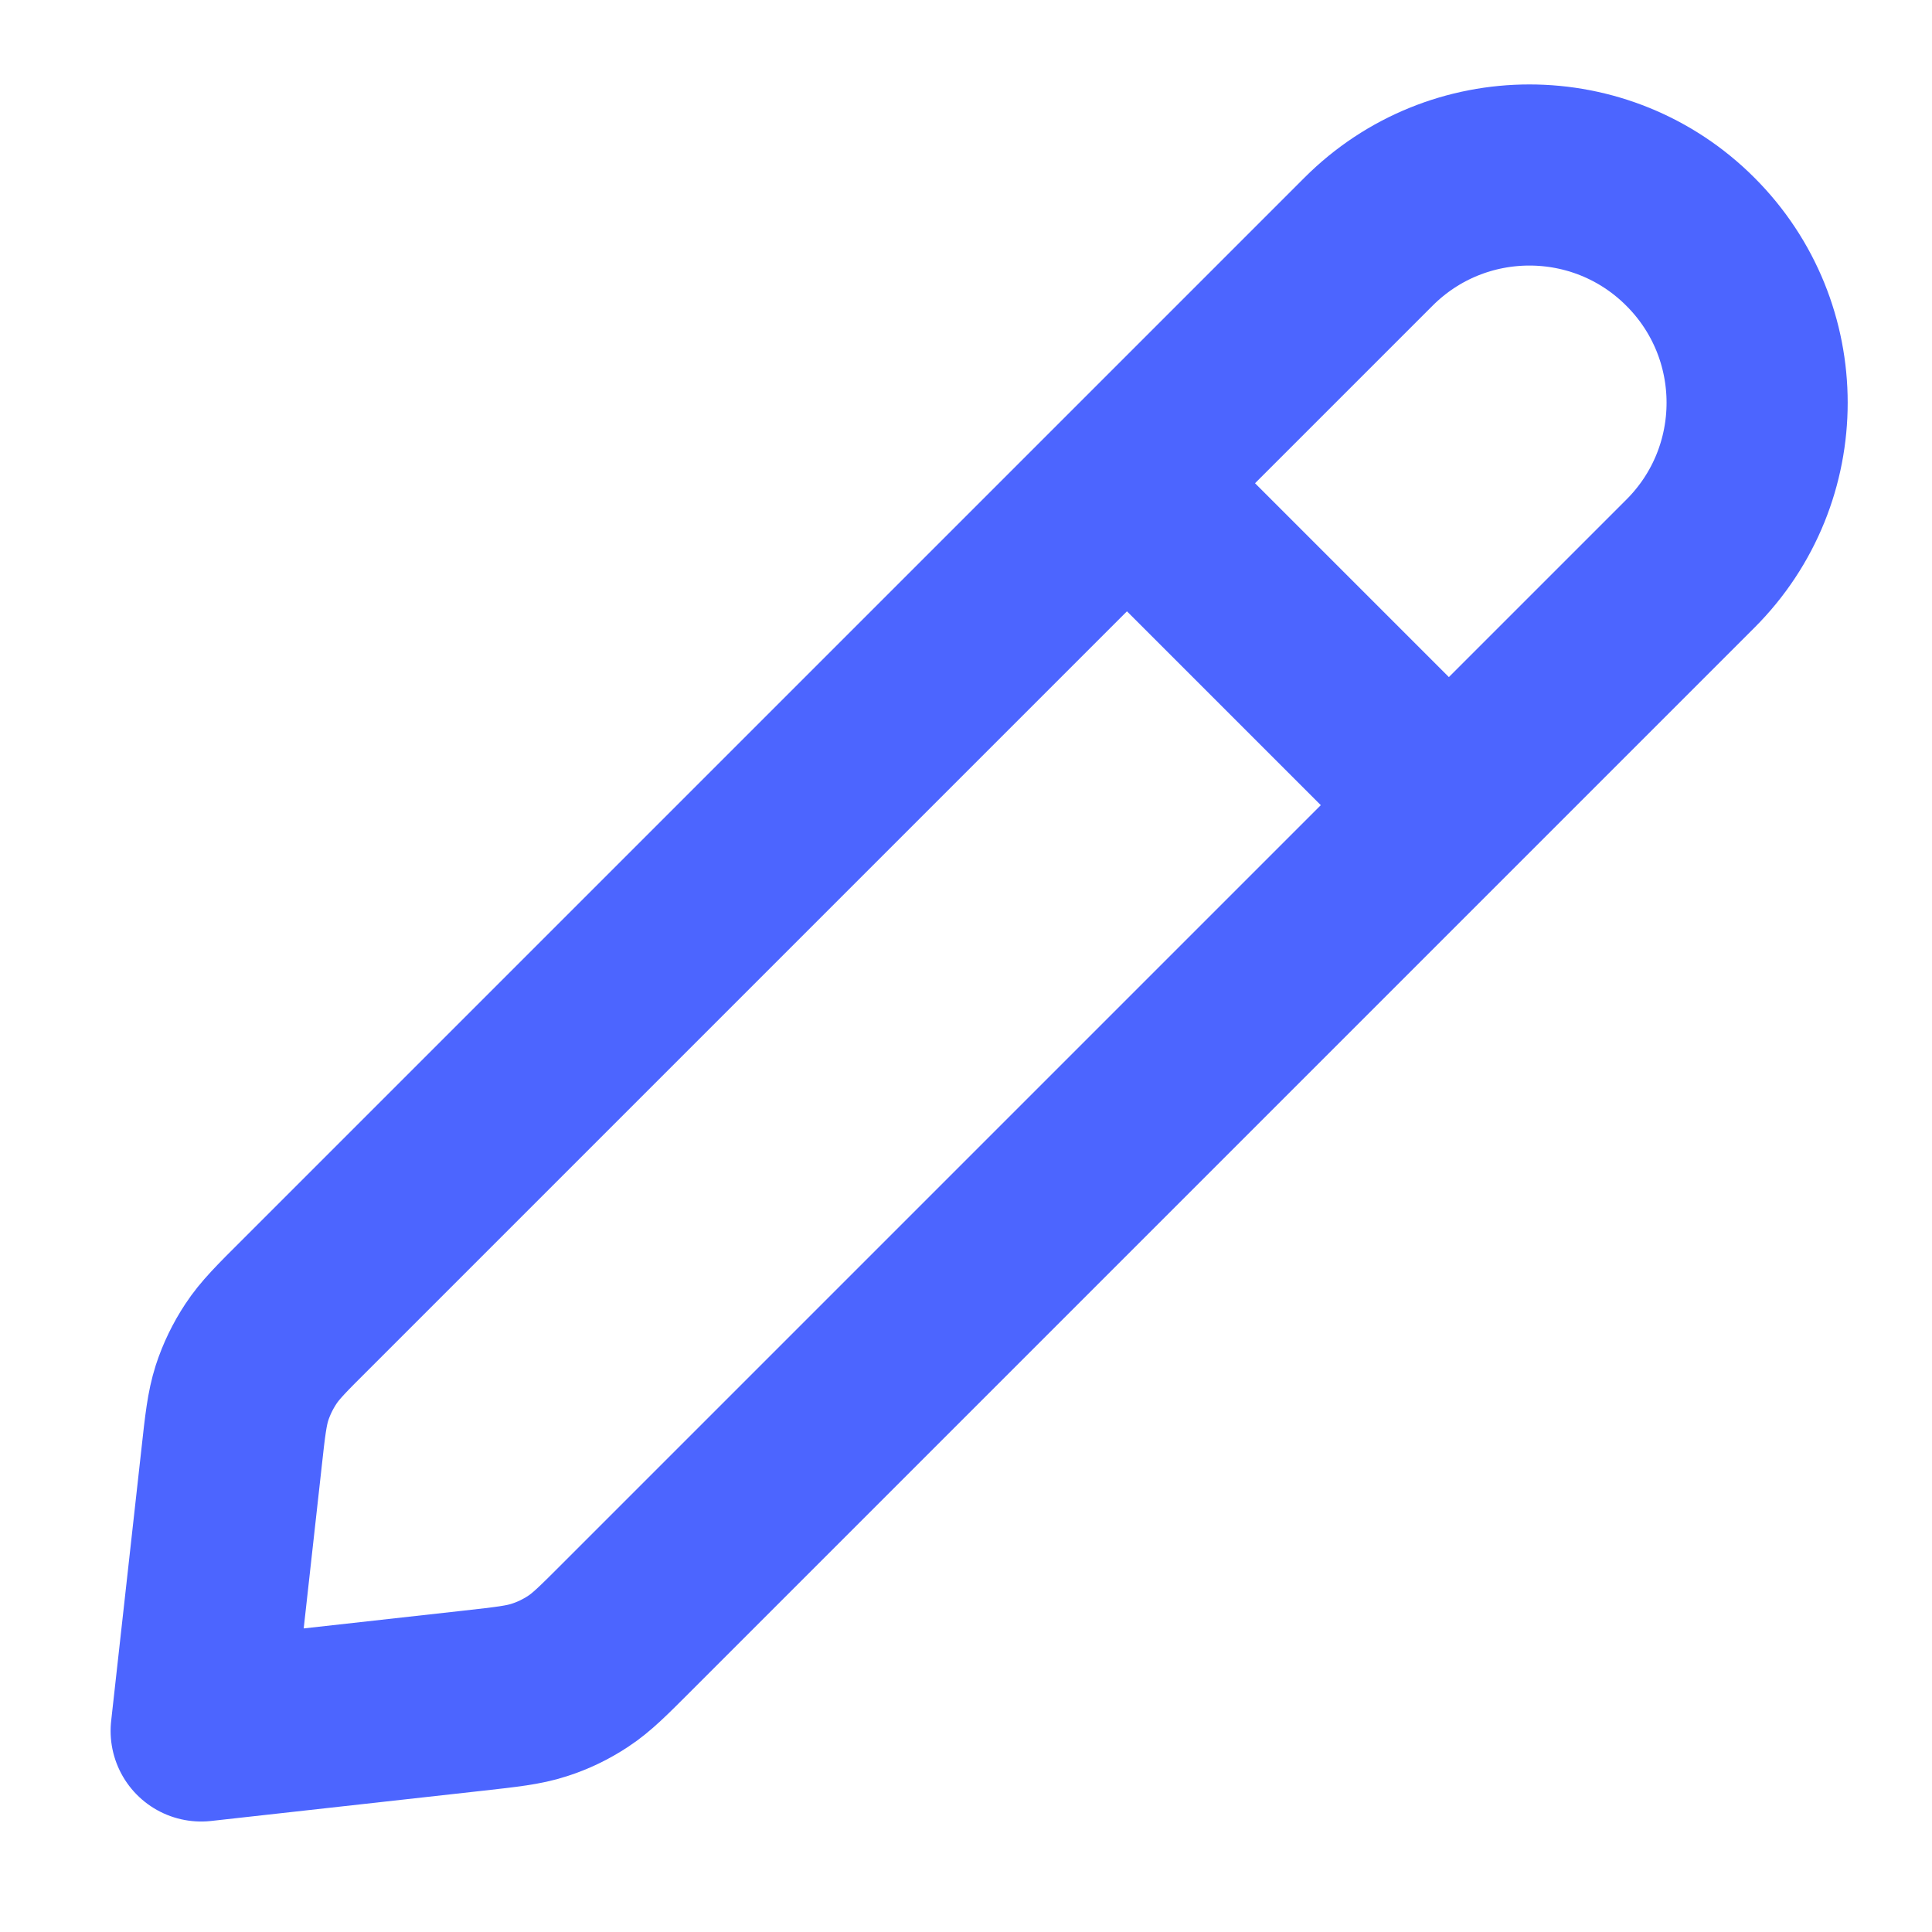
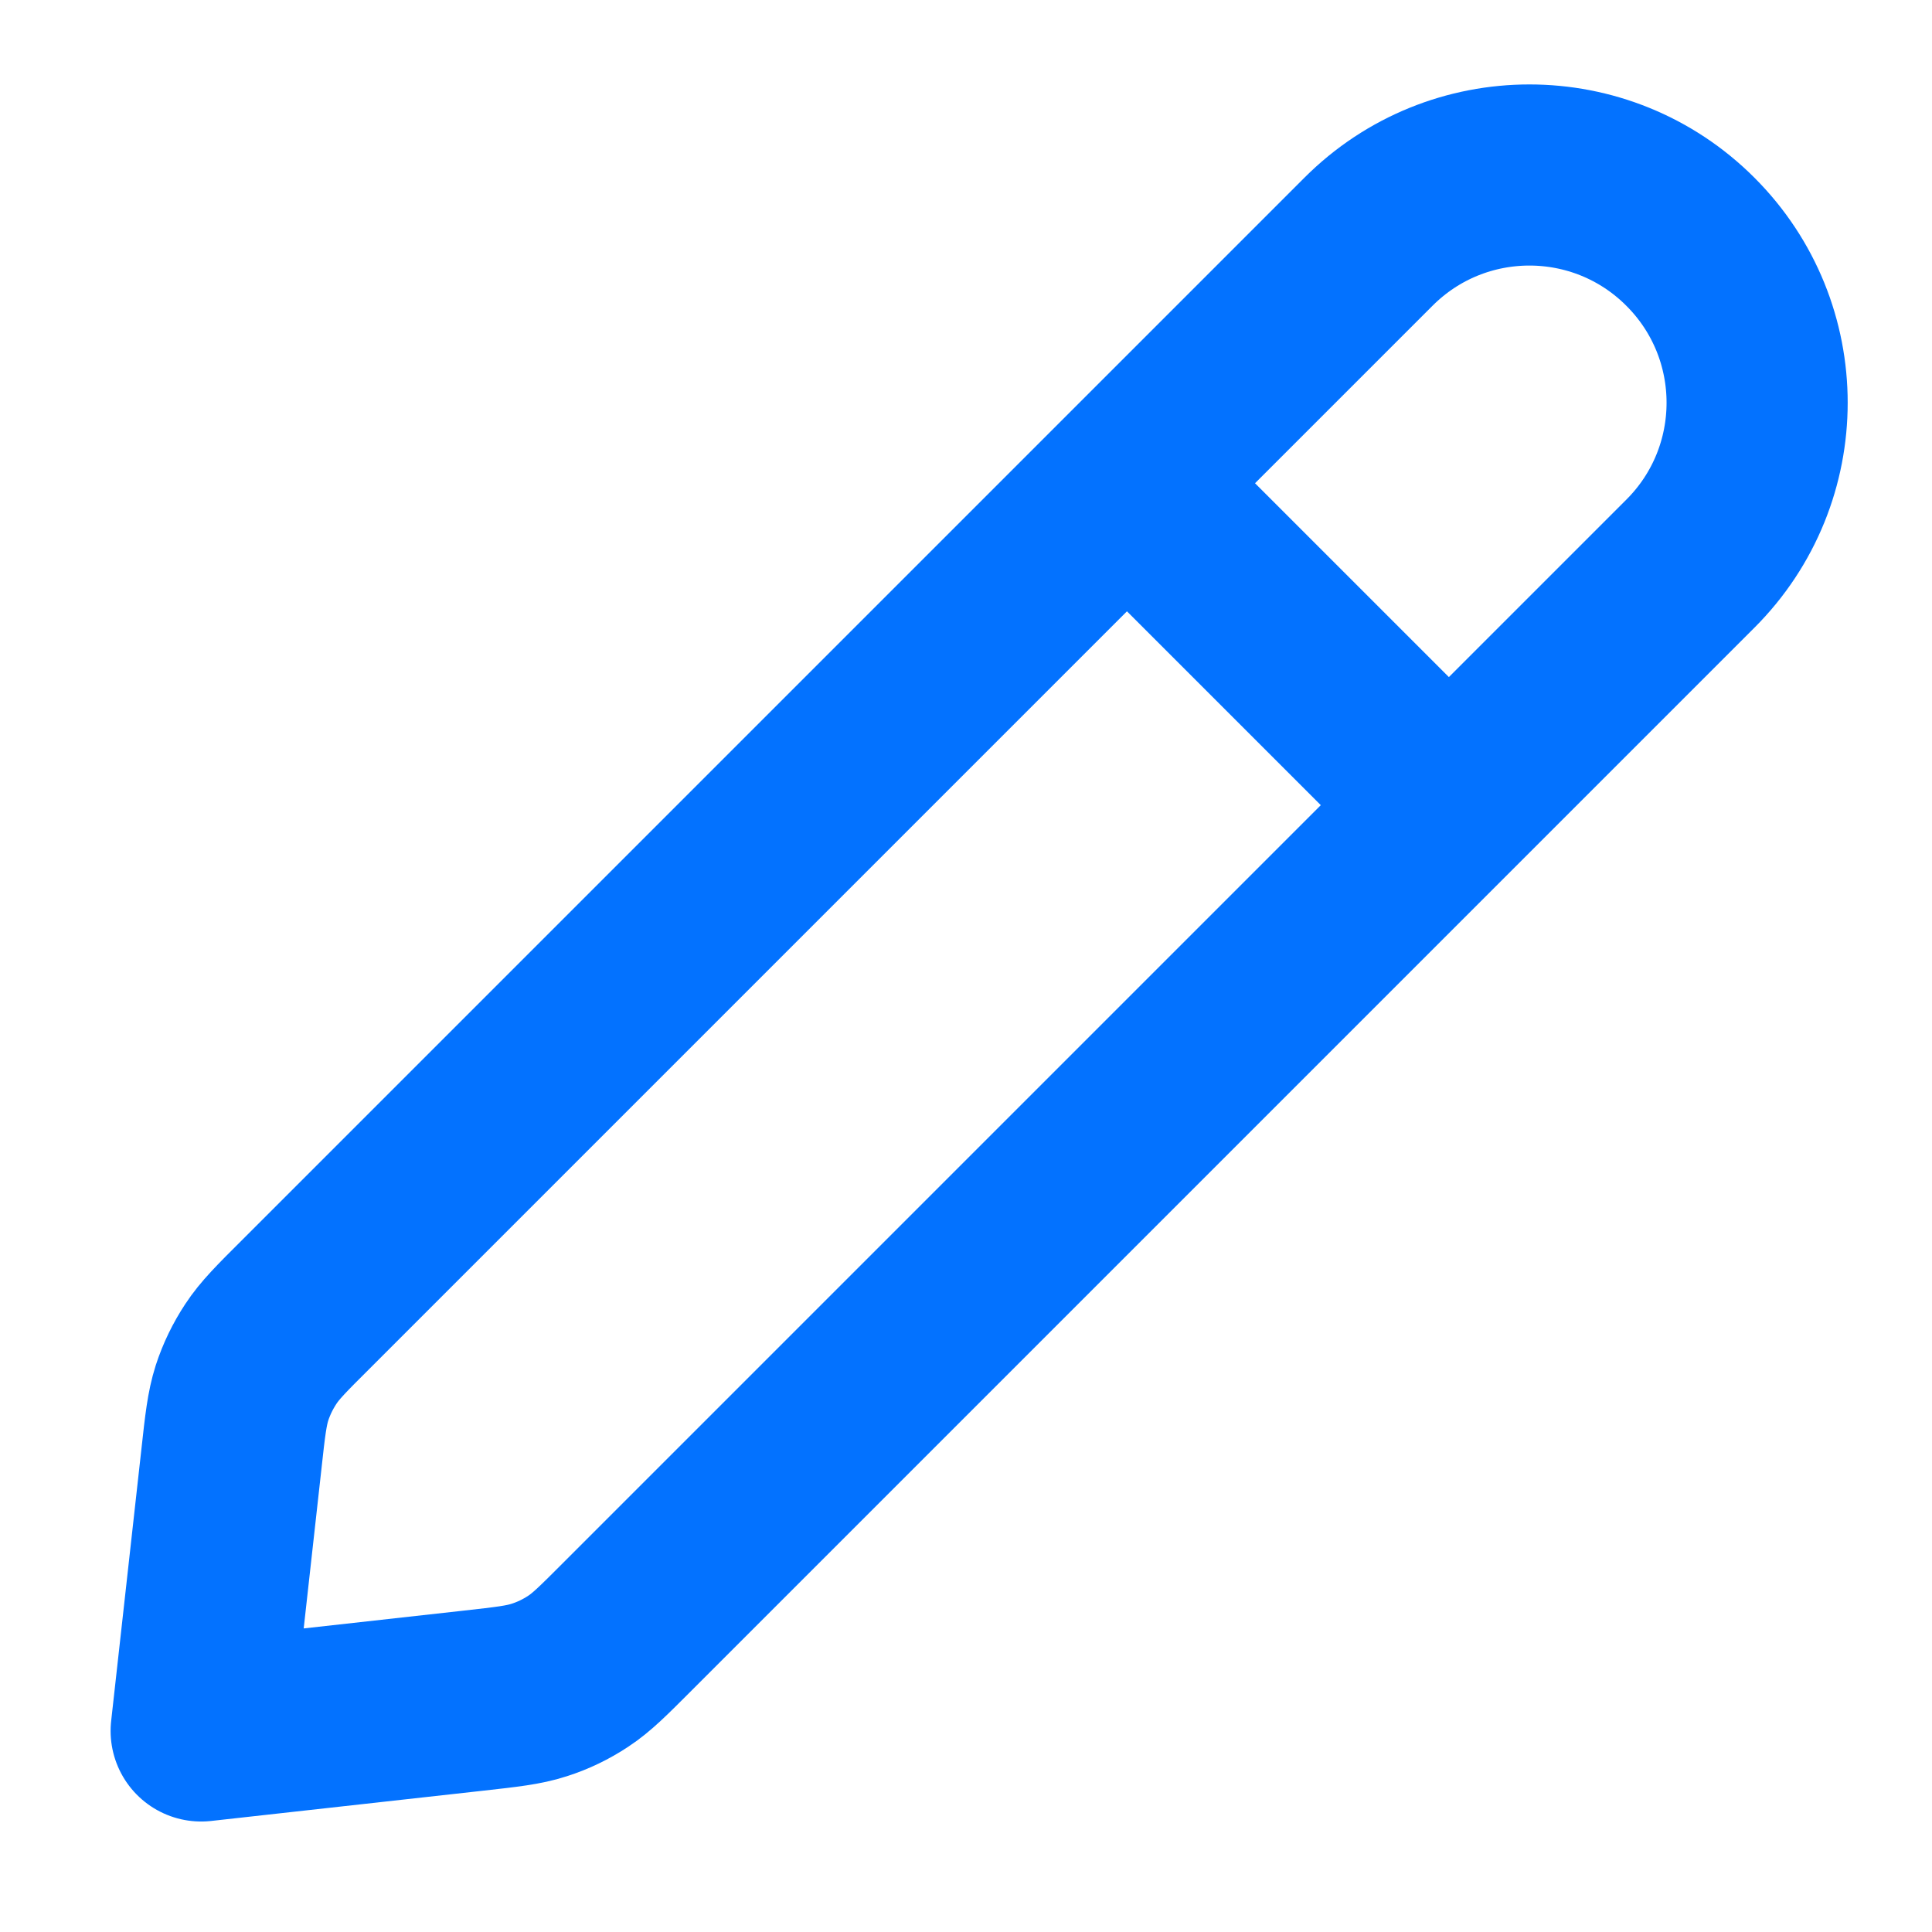
<svg xmlns="http://www.w3.org/2000/svg" width="16" height="16" viewBox="0 0 16 16" fill="none">
-   <path d="M11.999 6.668L9.333 4.002M1.666 14.335L3.922 14.084C4.198 14.053 4.336 14.038 4.465 13.996C4.579 13.96 4.688 13.907 4.788 13.841C4.901 13.767 4.999 13.668 5.195 13.472L13.999 4.668C14.736 3.932 14.736 2.738 13.999 2.002C13.263 1.265 12.069 1.265 11.333 2.002L2.529 10.806C2.332 11.002 2.234 11.1 2.16 11.213C2.094 11.313 2.041 11.422 2.004 11.536C1.963 11.665 1.947 11.803 1.917 12.079L1.666 14.335Z" stroke="#4C65FF" stroke-width="1.5" stroke-linecap="round" stroke-linejoin="round" />
+   <path d="M11.999 6.668L9.333 4.002M1.666 14.335L3.922 14.084C4.198 14.053 4.336 14.038 4.465 13.996C4.579 13.96 4.688 13.907 4.788 13.841C4.901 13.767 4.999 13.668 5.195 13.472L13.999 4.668C14.736 3.932 14.736 2.738 13.999 2.002C13.263 1.265 12.069 1.265 11.333 2.002L2.529 10.806C2.332 11.002 2.234 11.1 2.16 11.213C2.094 11.313 2.041 11.422 2.004 11.536C1.963 11.665 1.947 11.803 1.917 12.079L1.666 14.335Z" stroke="#0372FF" stroke-width="1.5" stroke-linecap="round" stroke-linejoin="round" />
</svg>
